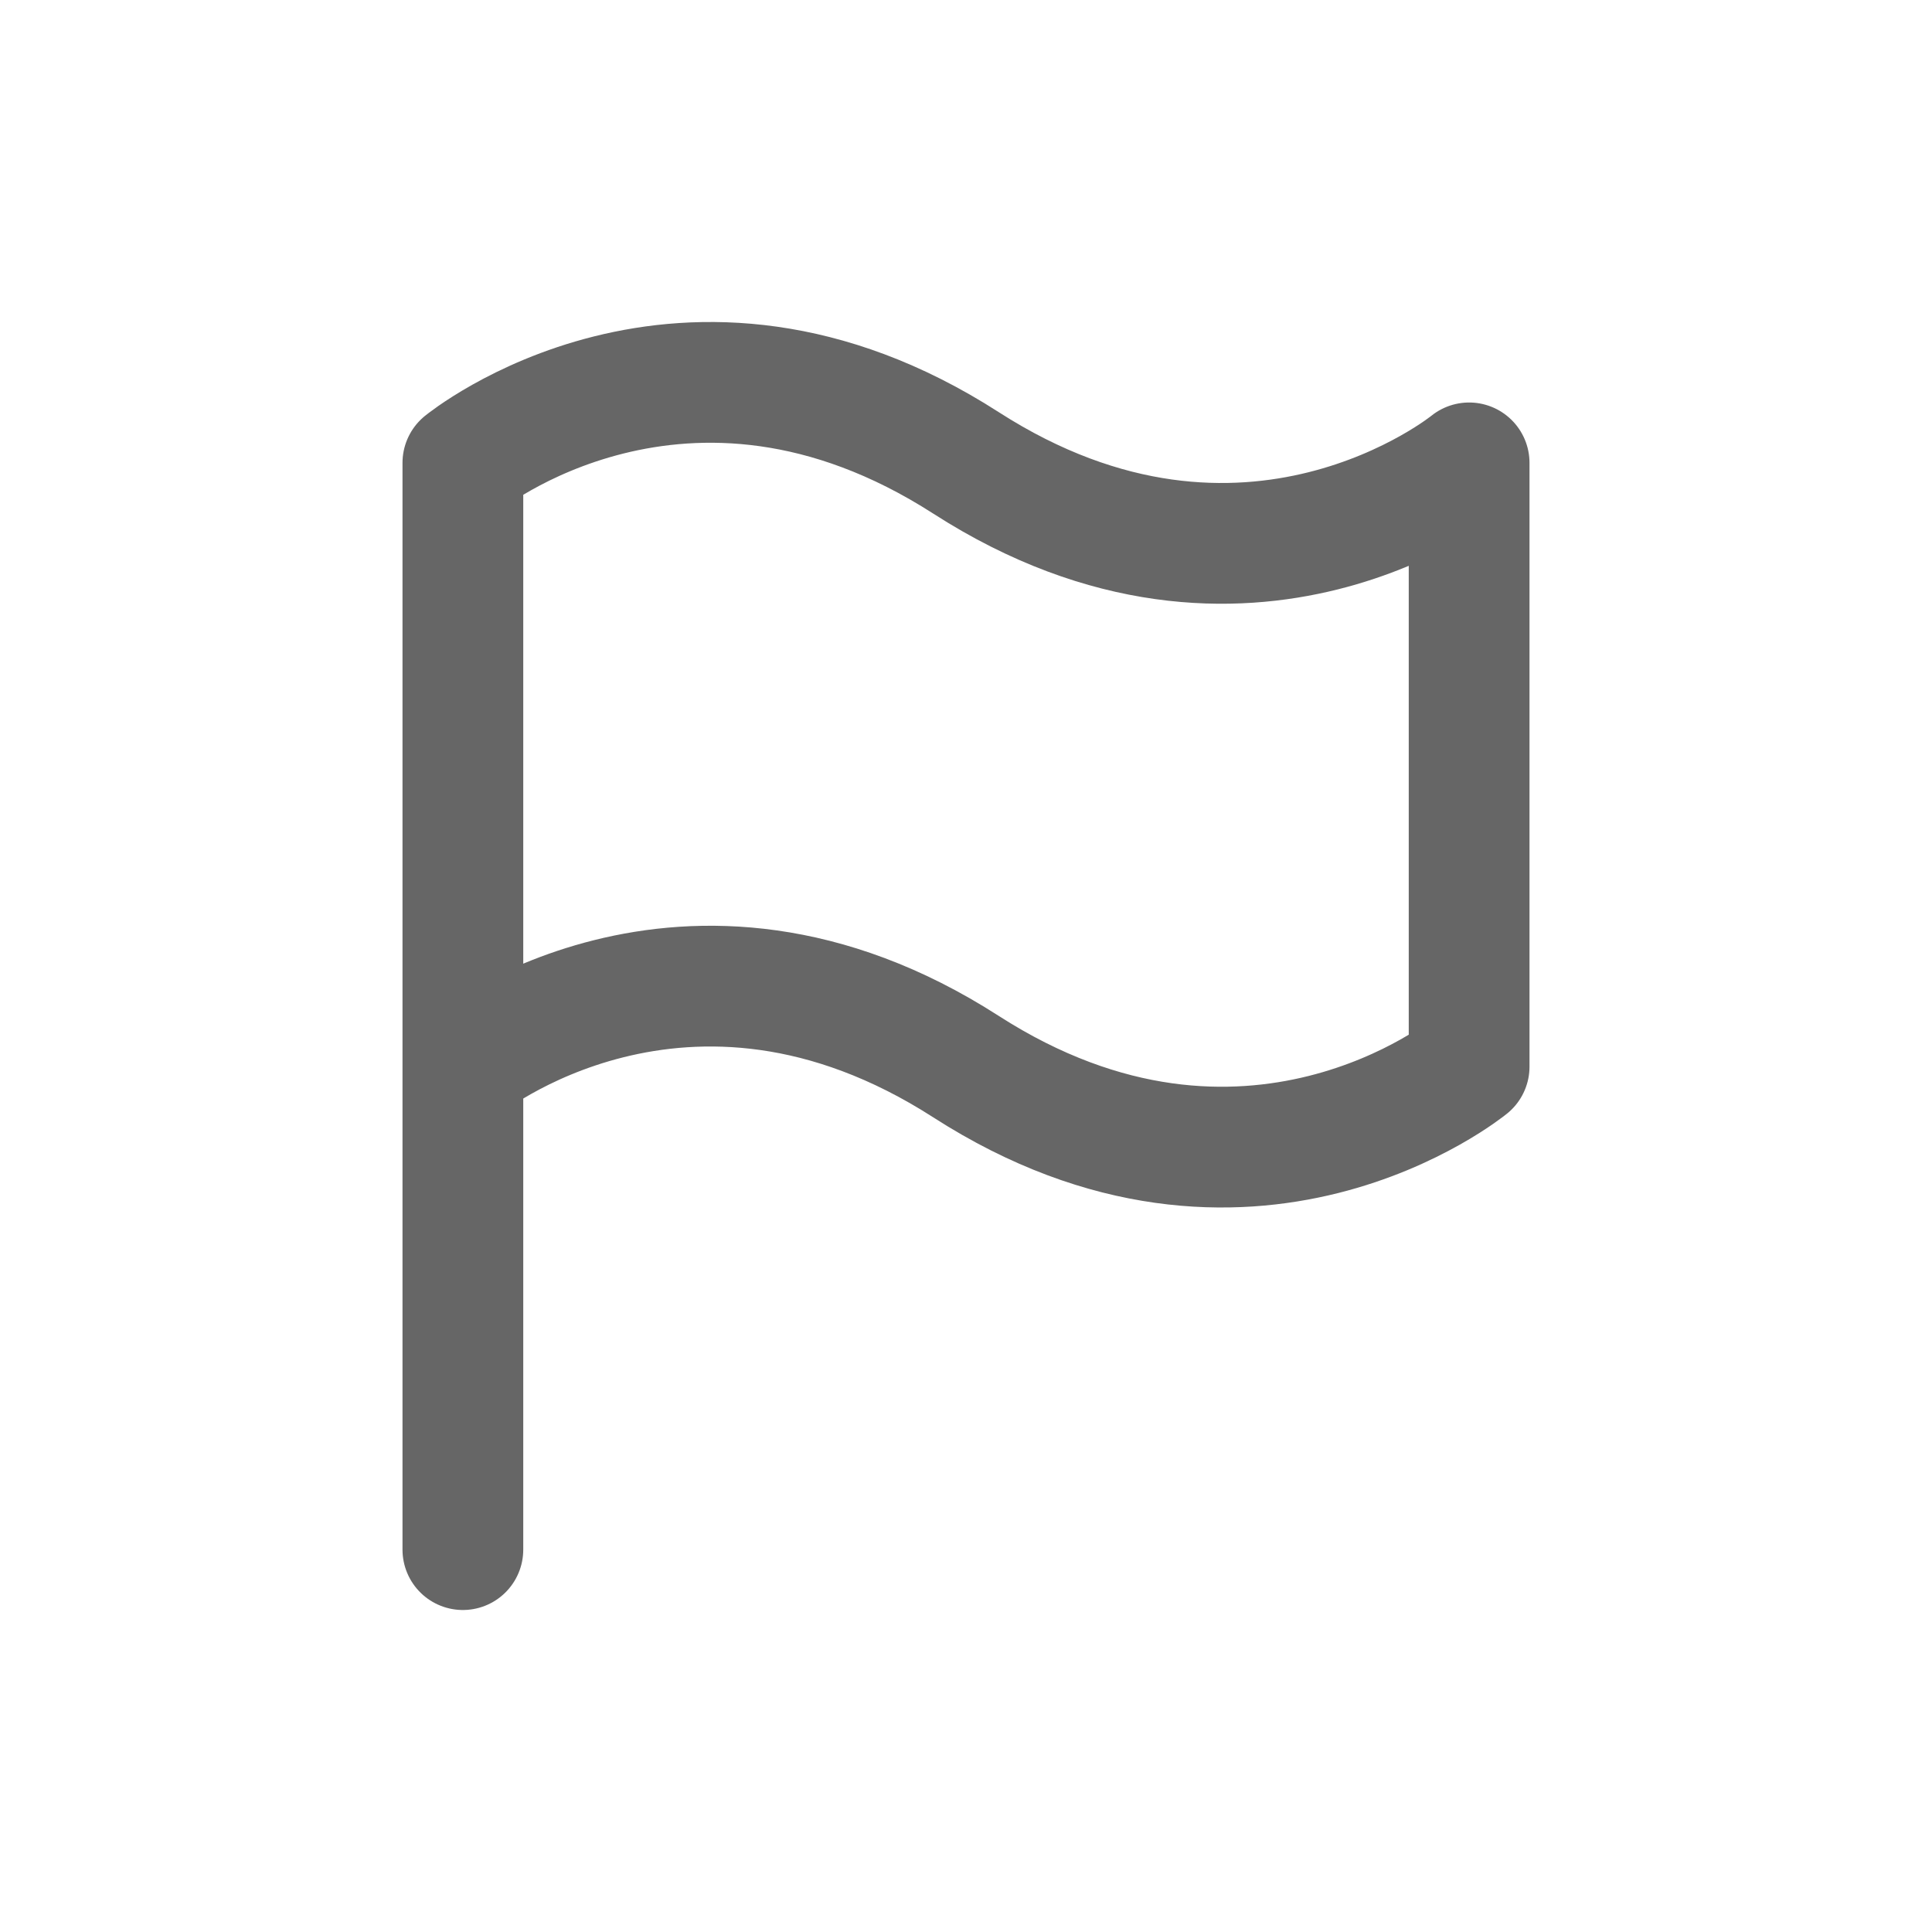
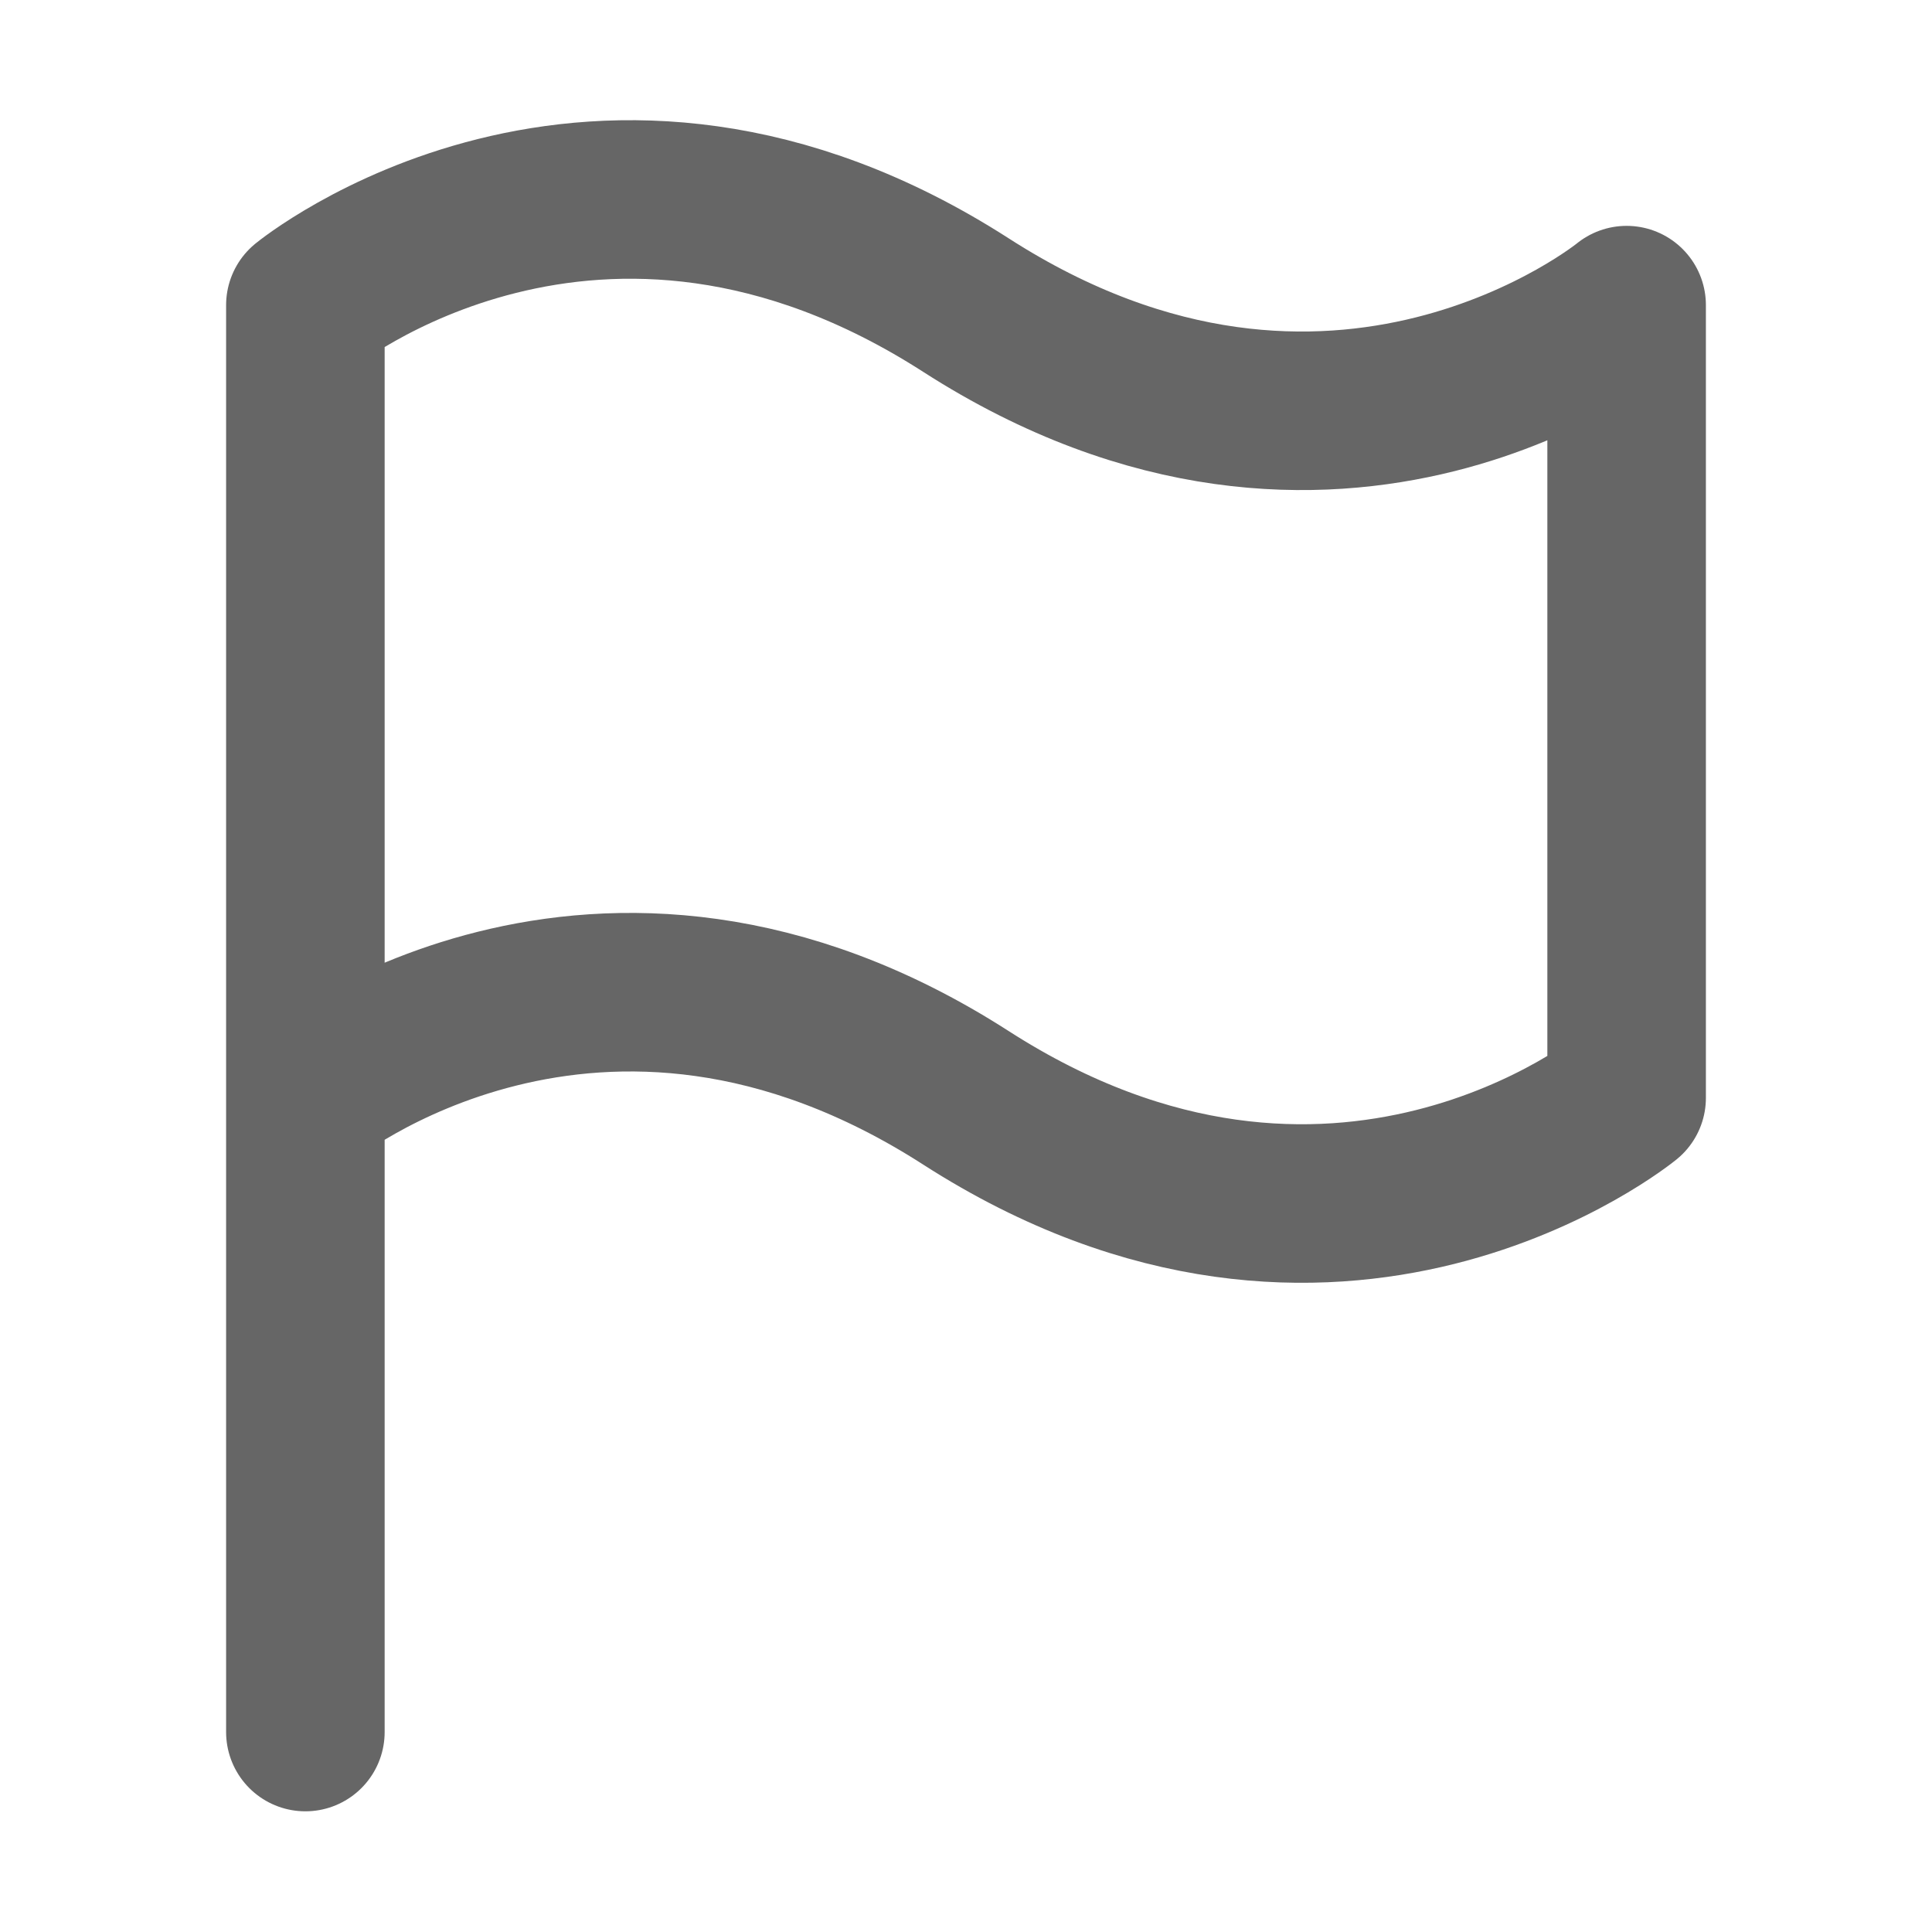
- <svg xmlns="http://www.w3.org/2000/svg" width="24" height="24" fill="none" viewBox="0 0 24 24" version="1.1" id="svg4">
+ <svg xmlns="http://www.w3.org/2000/svg" width="16" height="16" fill="none" viewBox="0 0 16 16" version="1.1" id="svg4">
  <defs id="defs8" />
-   <path stroke="currentColor" stroke-linecap="round" stroke-linejoin="round" stroke-width="1.5" d="M5.75 19.25L5.75 13.25M5.75 13.25L5.75 5.75C5.75 5.75 8.5 3.5 12 5.75C15.5 8 18.25 5.75 18.25 5.75L18.25 13.25C18.25 13.25 15.5 15.5 12 13.25C8.5 11 5.75 13.25 5.75 13.25Z" id="path2" style="stroke:#666666;stroke-opacity:1;fill:none;fill-opacity:1" />
+   <path stroke="currentColor" stroke-linecap="round" stroke-linejoin="round" stroke-width="1.313" d="M 2.529,14.344 V 9.092 m 0,0 V 2.527 c 0,0 2.407,-1.969 5.471,0 3.064,1.969 5.471,0 5.471,0 v 6.565 c 0,0 -2.407,1.969 -5.471,0 -3.064,-1.969 -5.471,0 -5.471,0 z" id="path2" style="fill:none;fill-opacity:1;stroke:#666666;stroke-opacity:1" />
</svg>
